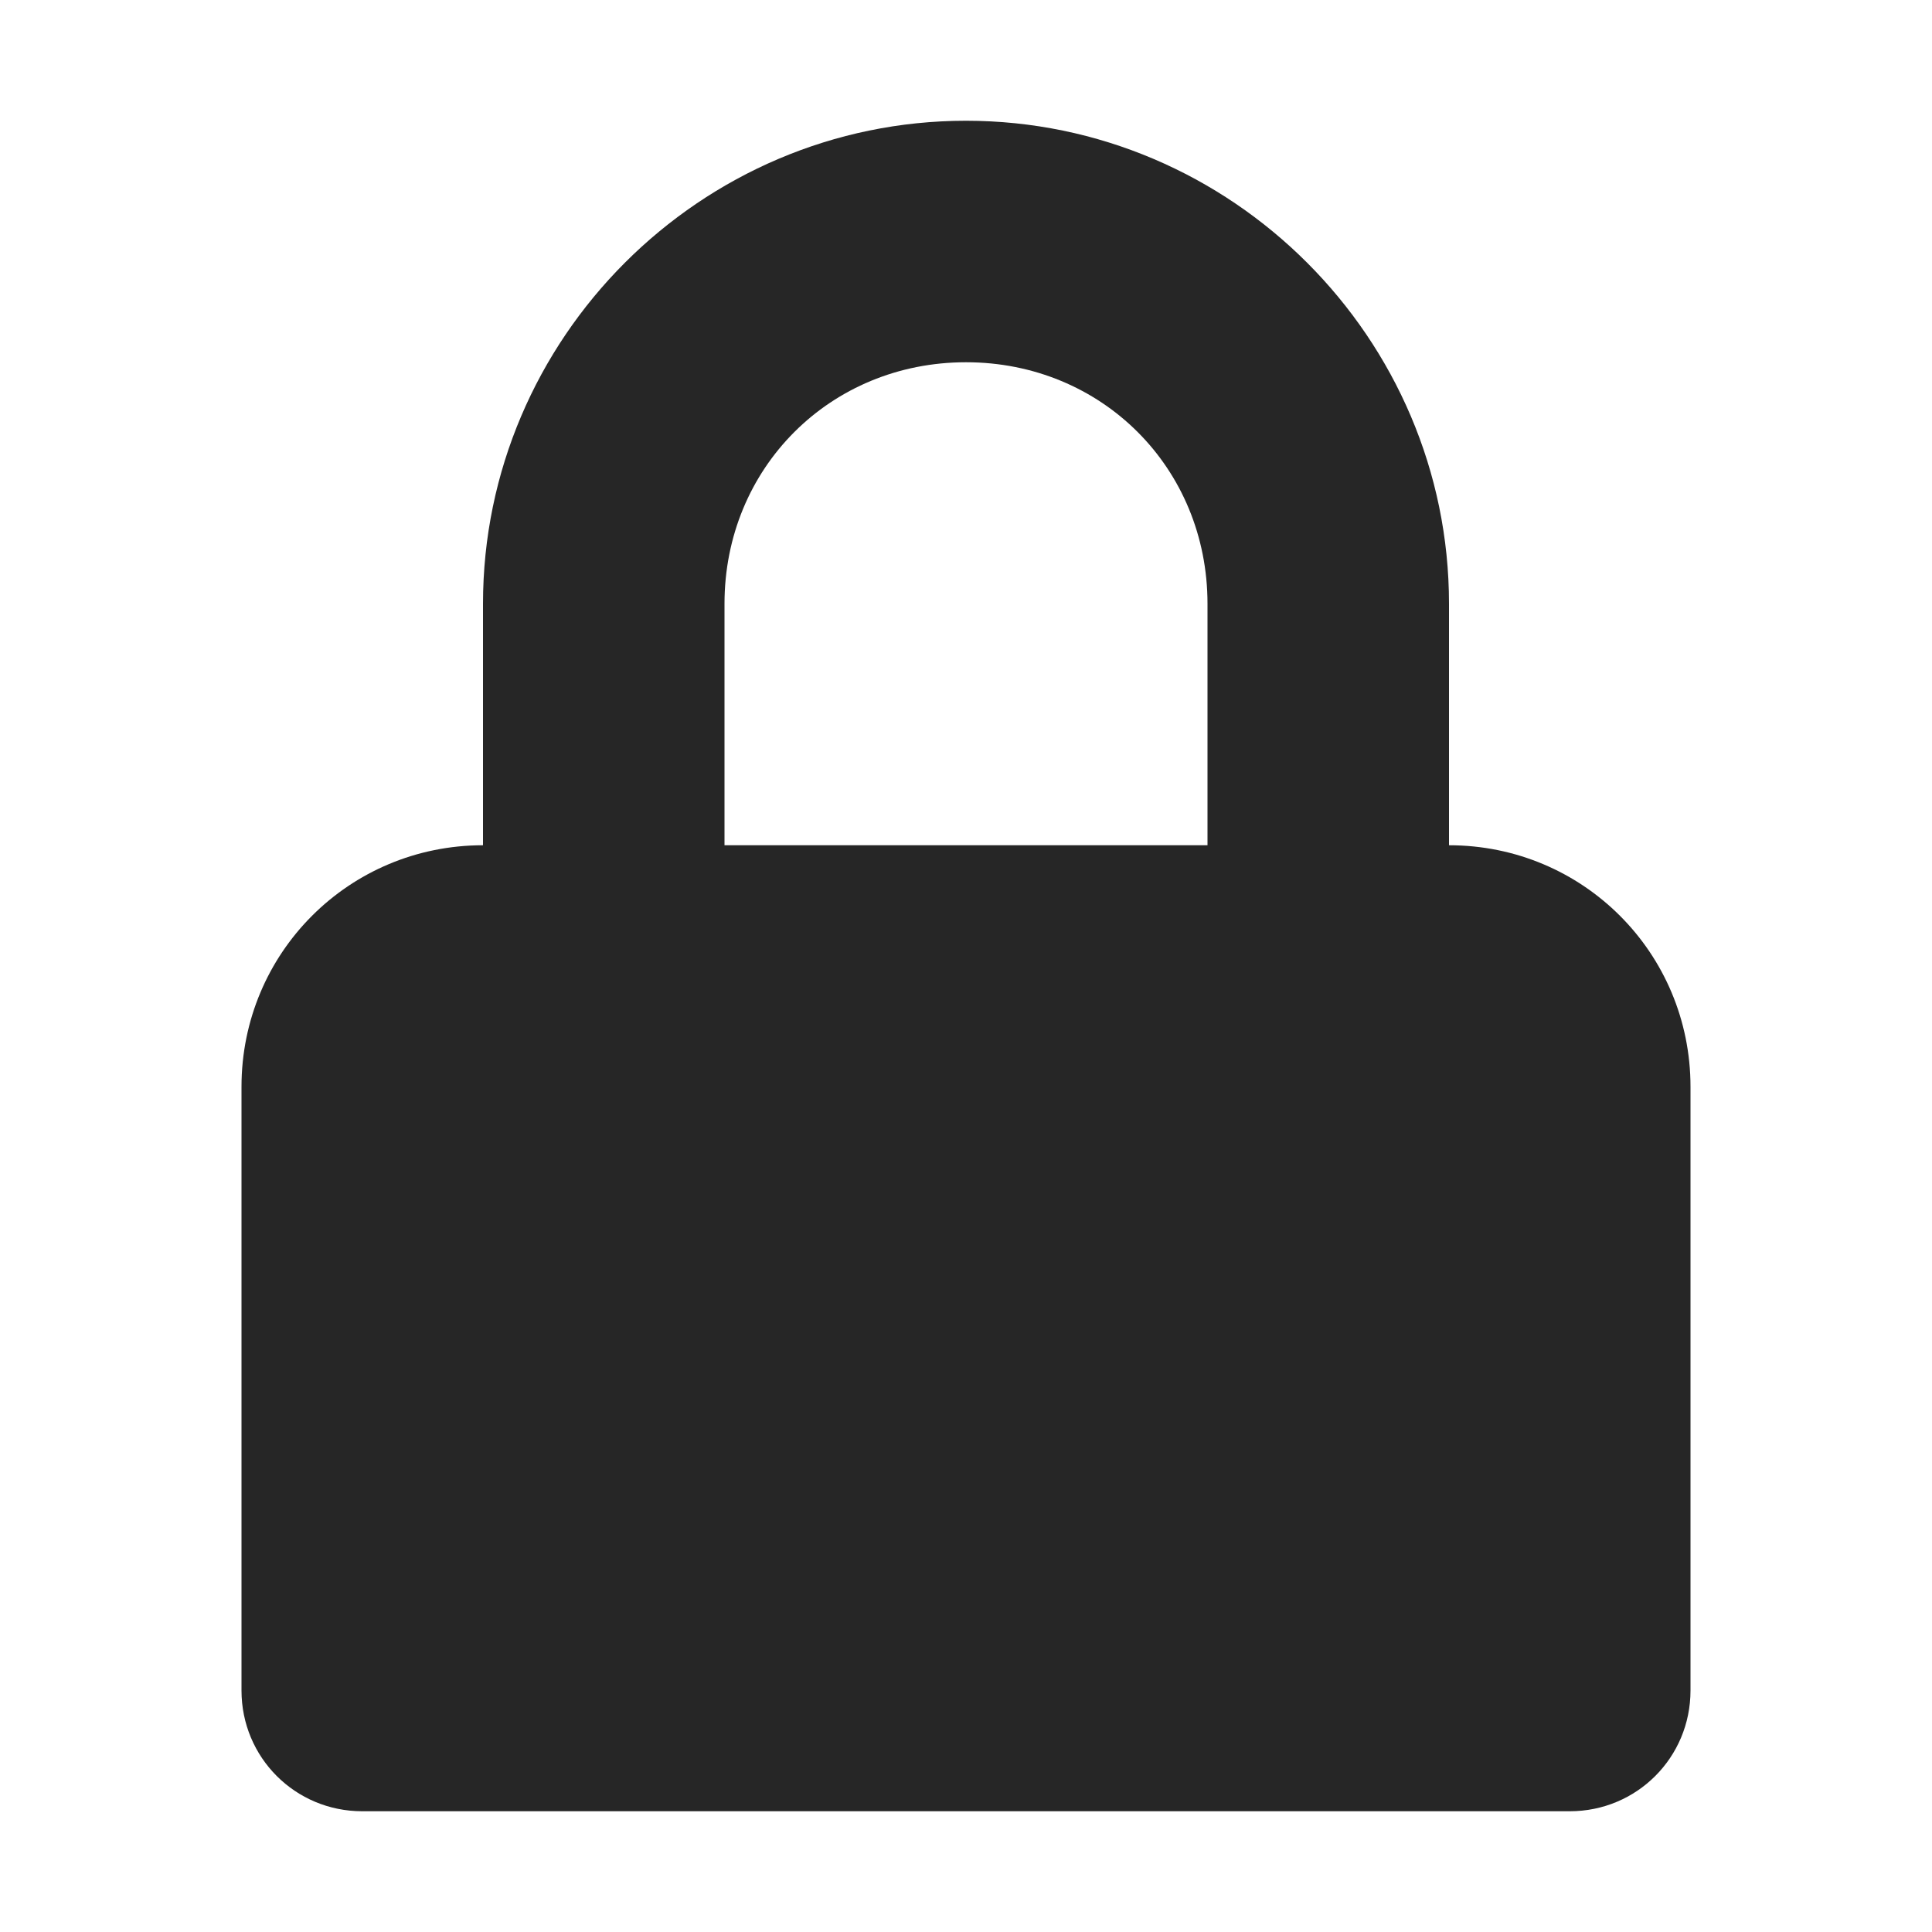
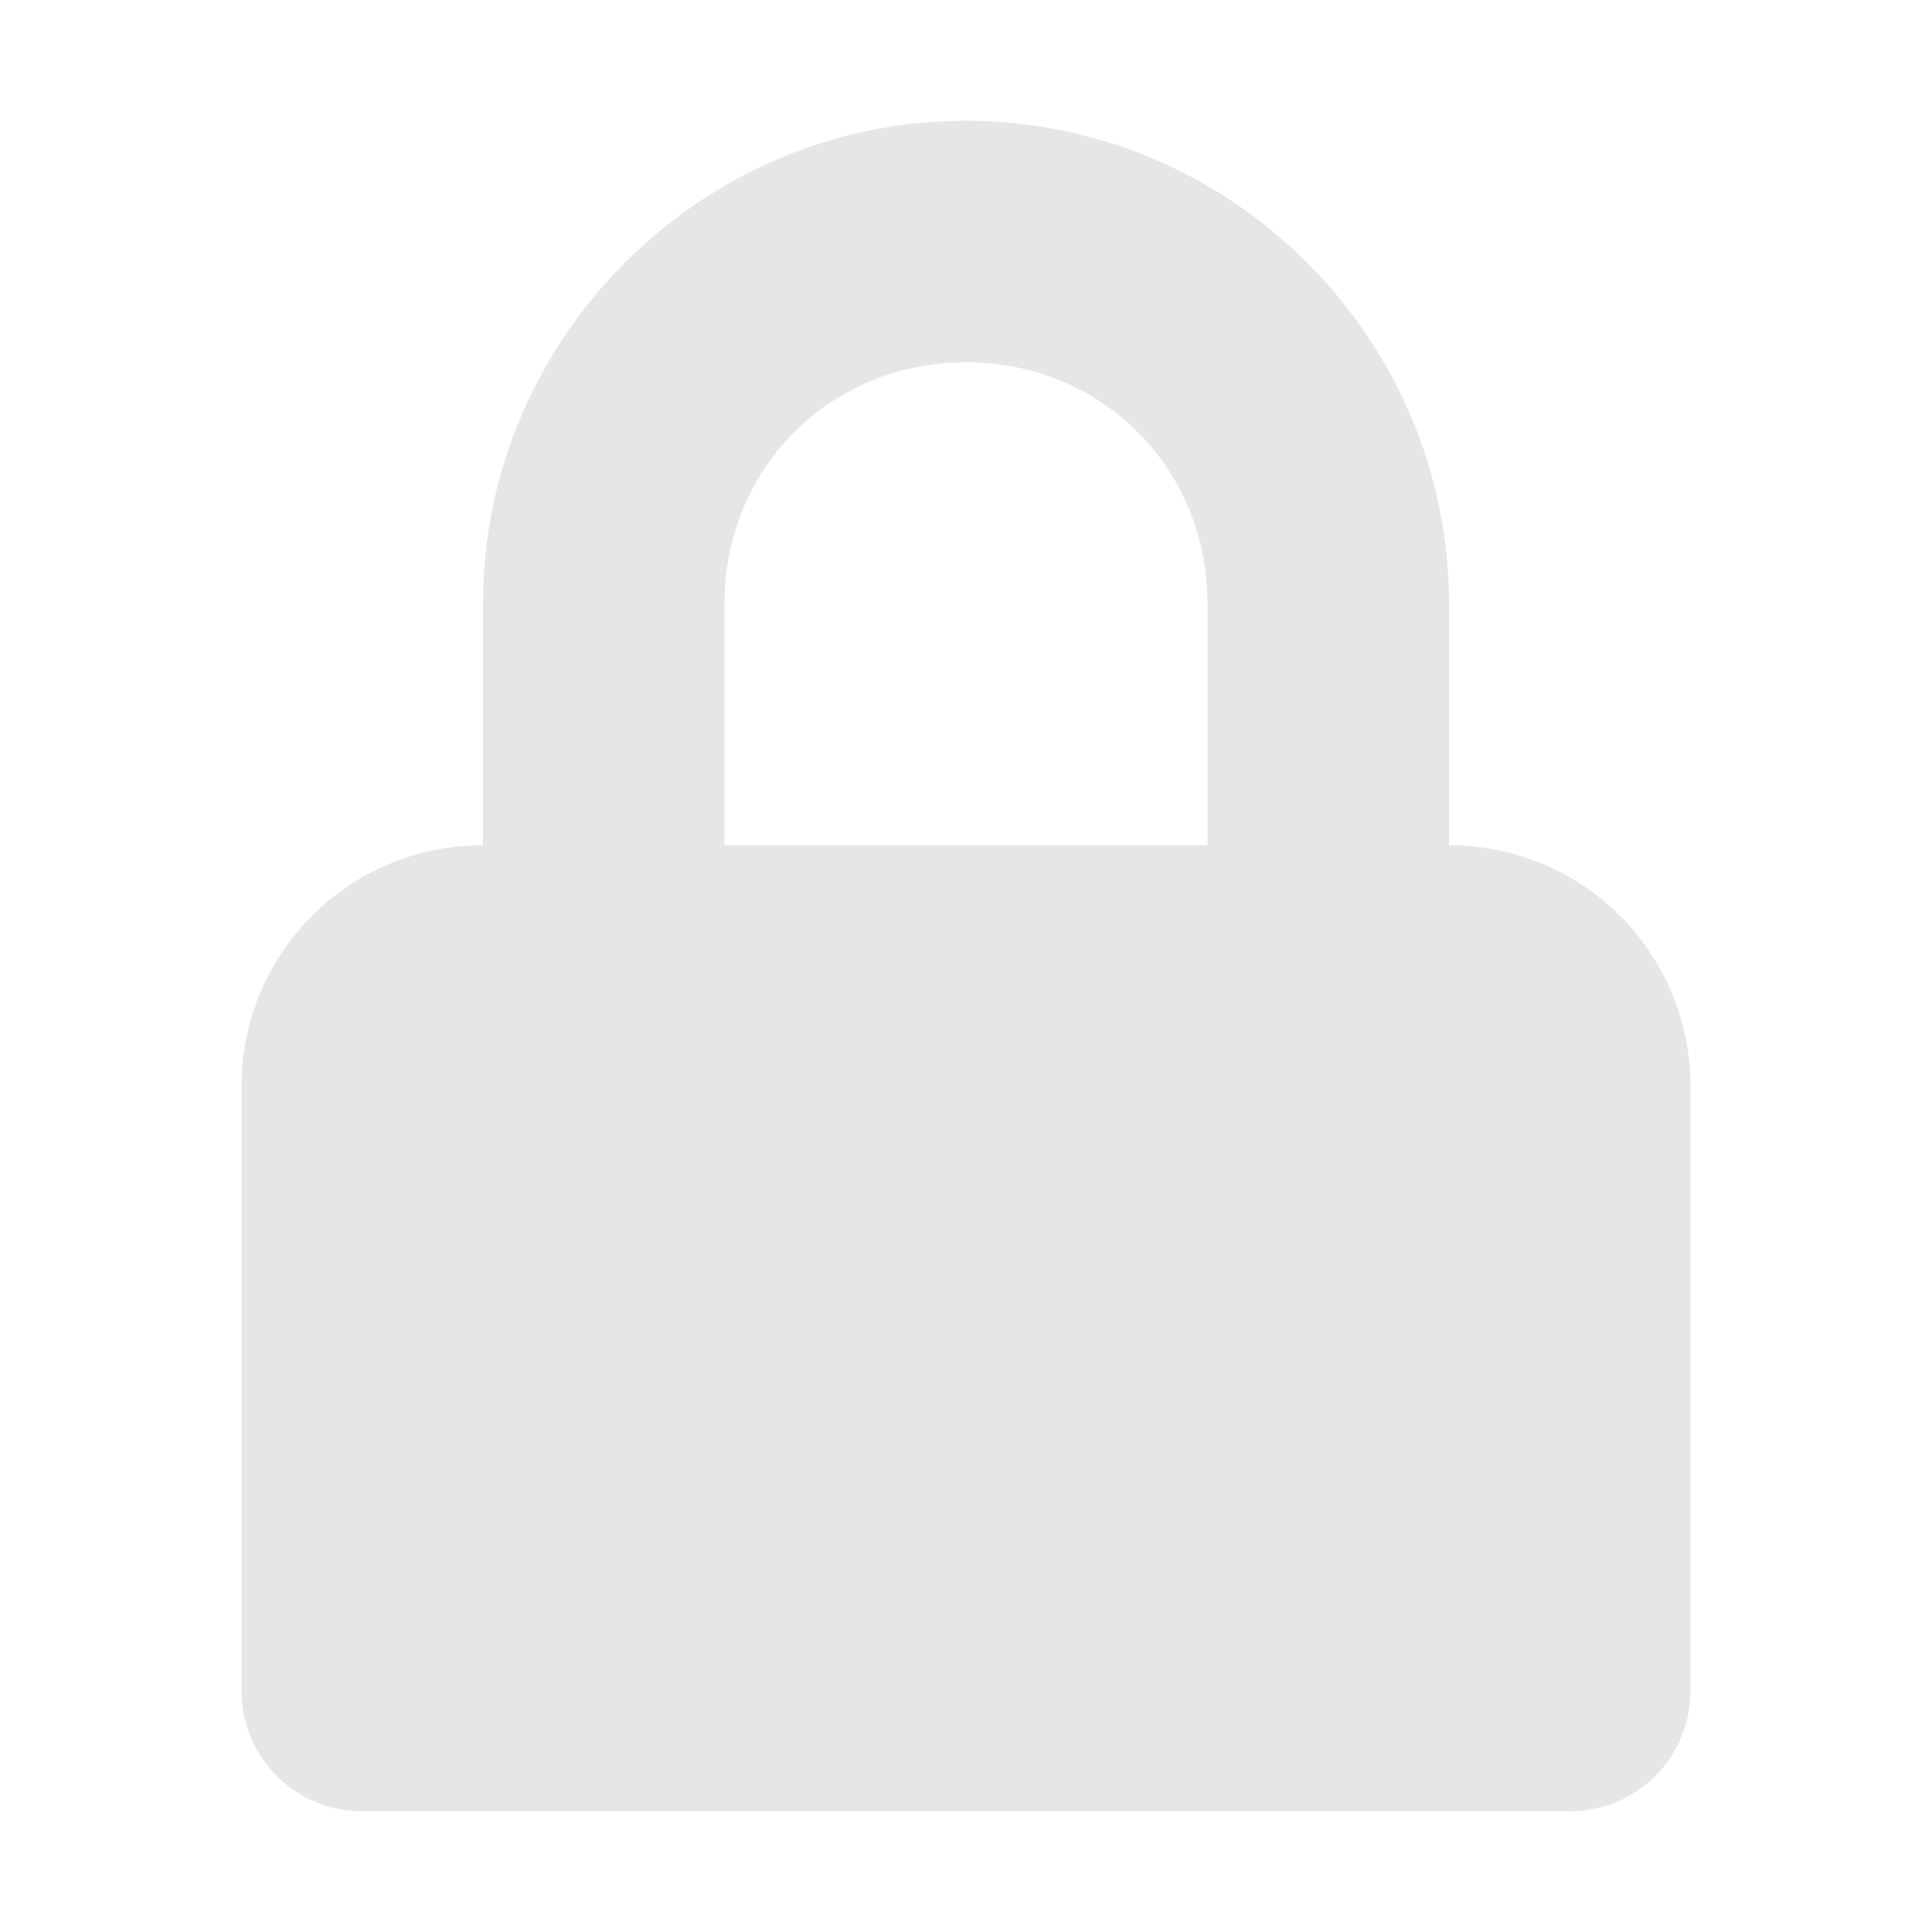
<svg xmlns="http://www.w3.org/2000/svg" height="16px" viewBox="0 0 16 16" width="16px">
-   <path d="m 8 1 c -2.199 0 -4 1.801 -4 4 v 2 c -1.109 0 -2 0.891 -2 2 v 5 c 0 0.555 0.445 1 1 1 h 10 c 0.555 0 1 -0.445 1 -1 v -5 c 0 -1.109 -0.891 -2 -2 -2 v -2 c 0 -2.199 -1.801 -4 -4 -4 z m 0 2 c 1.125 0 2 0.875 2 2 v 2 h -4 v -2 c 0 -1.125 0.875 -2 2 -2 z m 0 0" fill="#262626" />
+   <path d="m 8 1 c -2.199 0 -4 1.801 -4 4 v 2 c -1.109 0 -2 0.891 -2 2 v 5 c 0 0.555 0.445 1 1 1 h 10 c 0.555 0 1 -0.445 1 -1 v -5 c 0 -1.109 -0.891 -2 -2 -2 v -2 c 0 -2.199 -1.801 -4 -4 -4 z m 0 2 c 1.125 0 2 0.875 2 2 v 2 h -4 v -2 c 0 -1.125 0.875 -2 2 -2 z m 0 0" fill="#e6e6e6" />
</svg>
